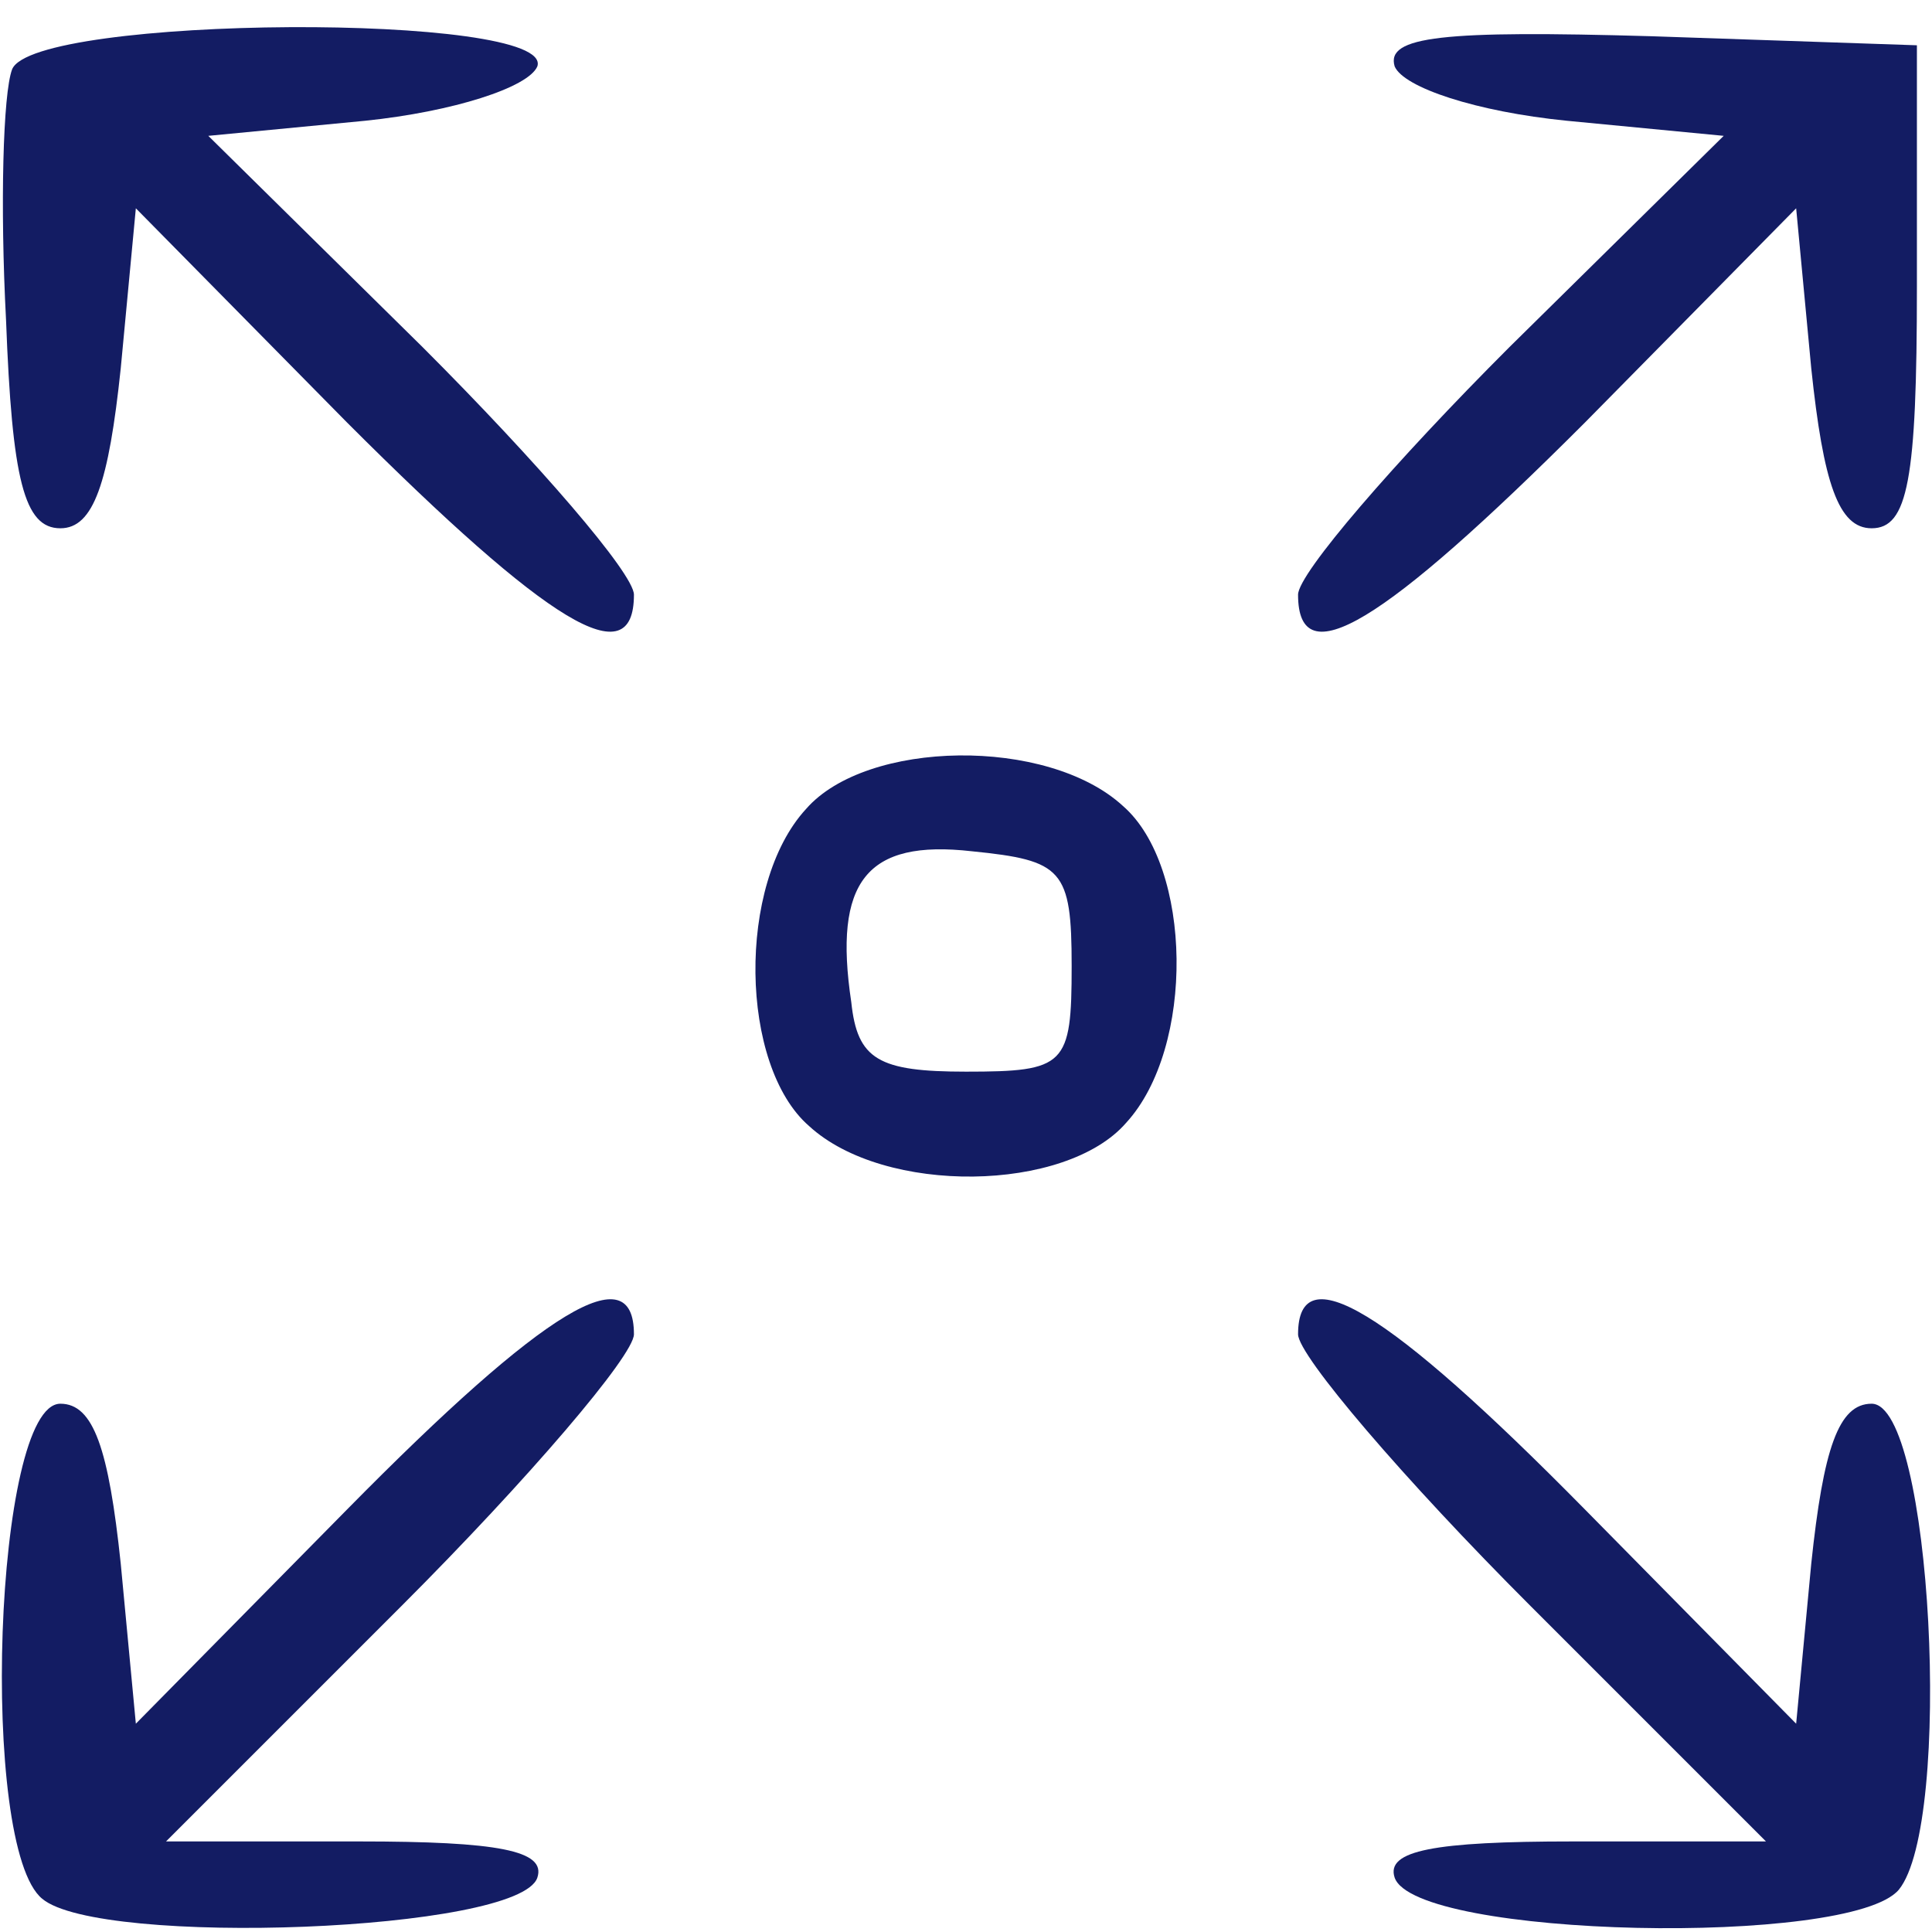
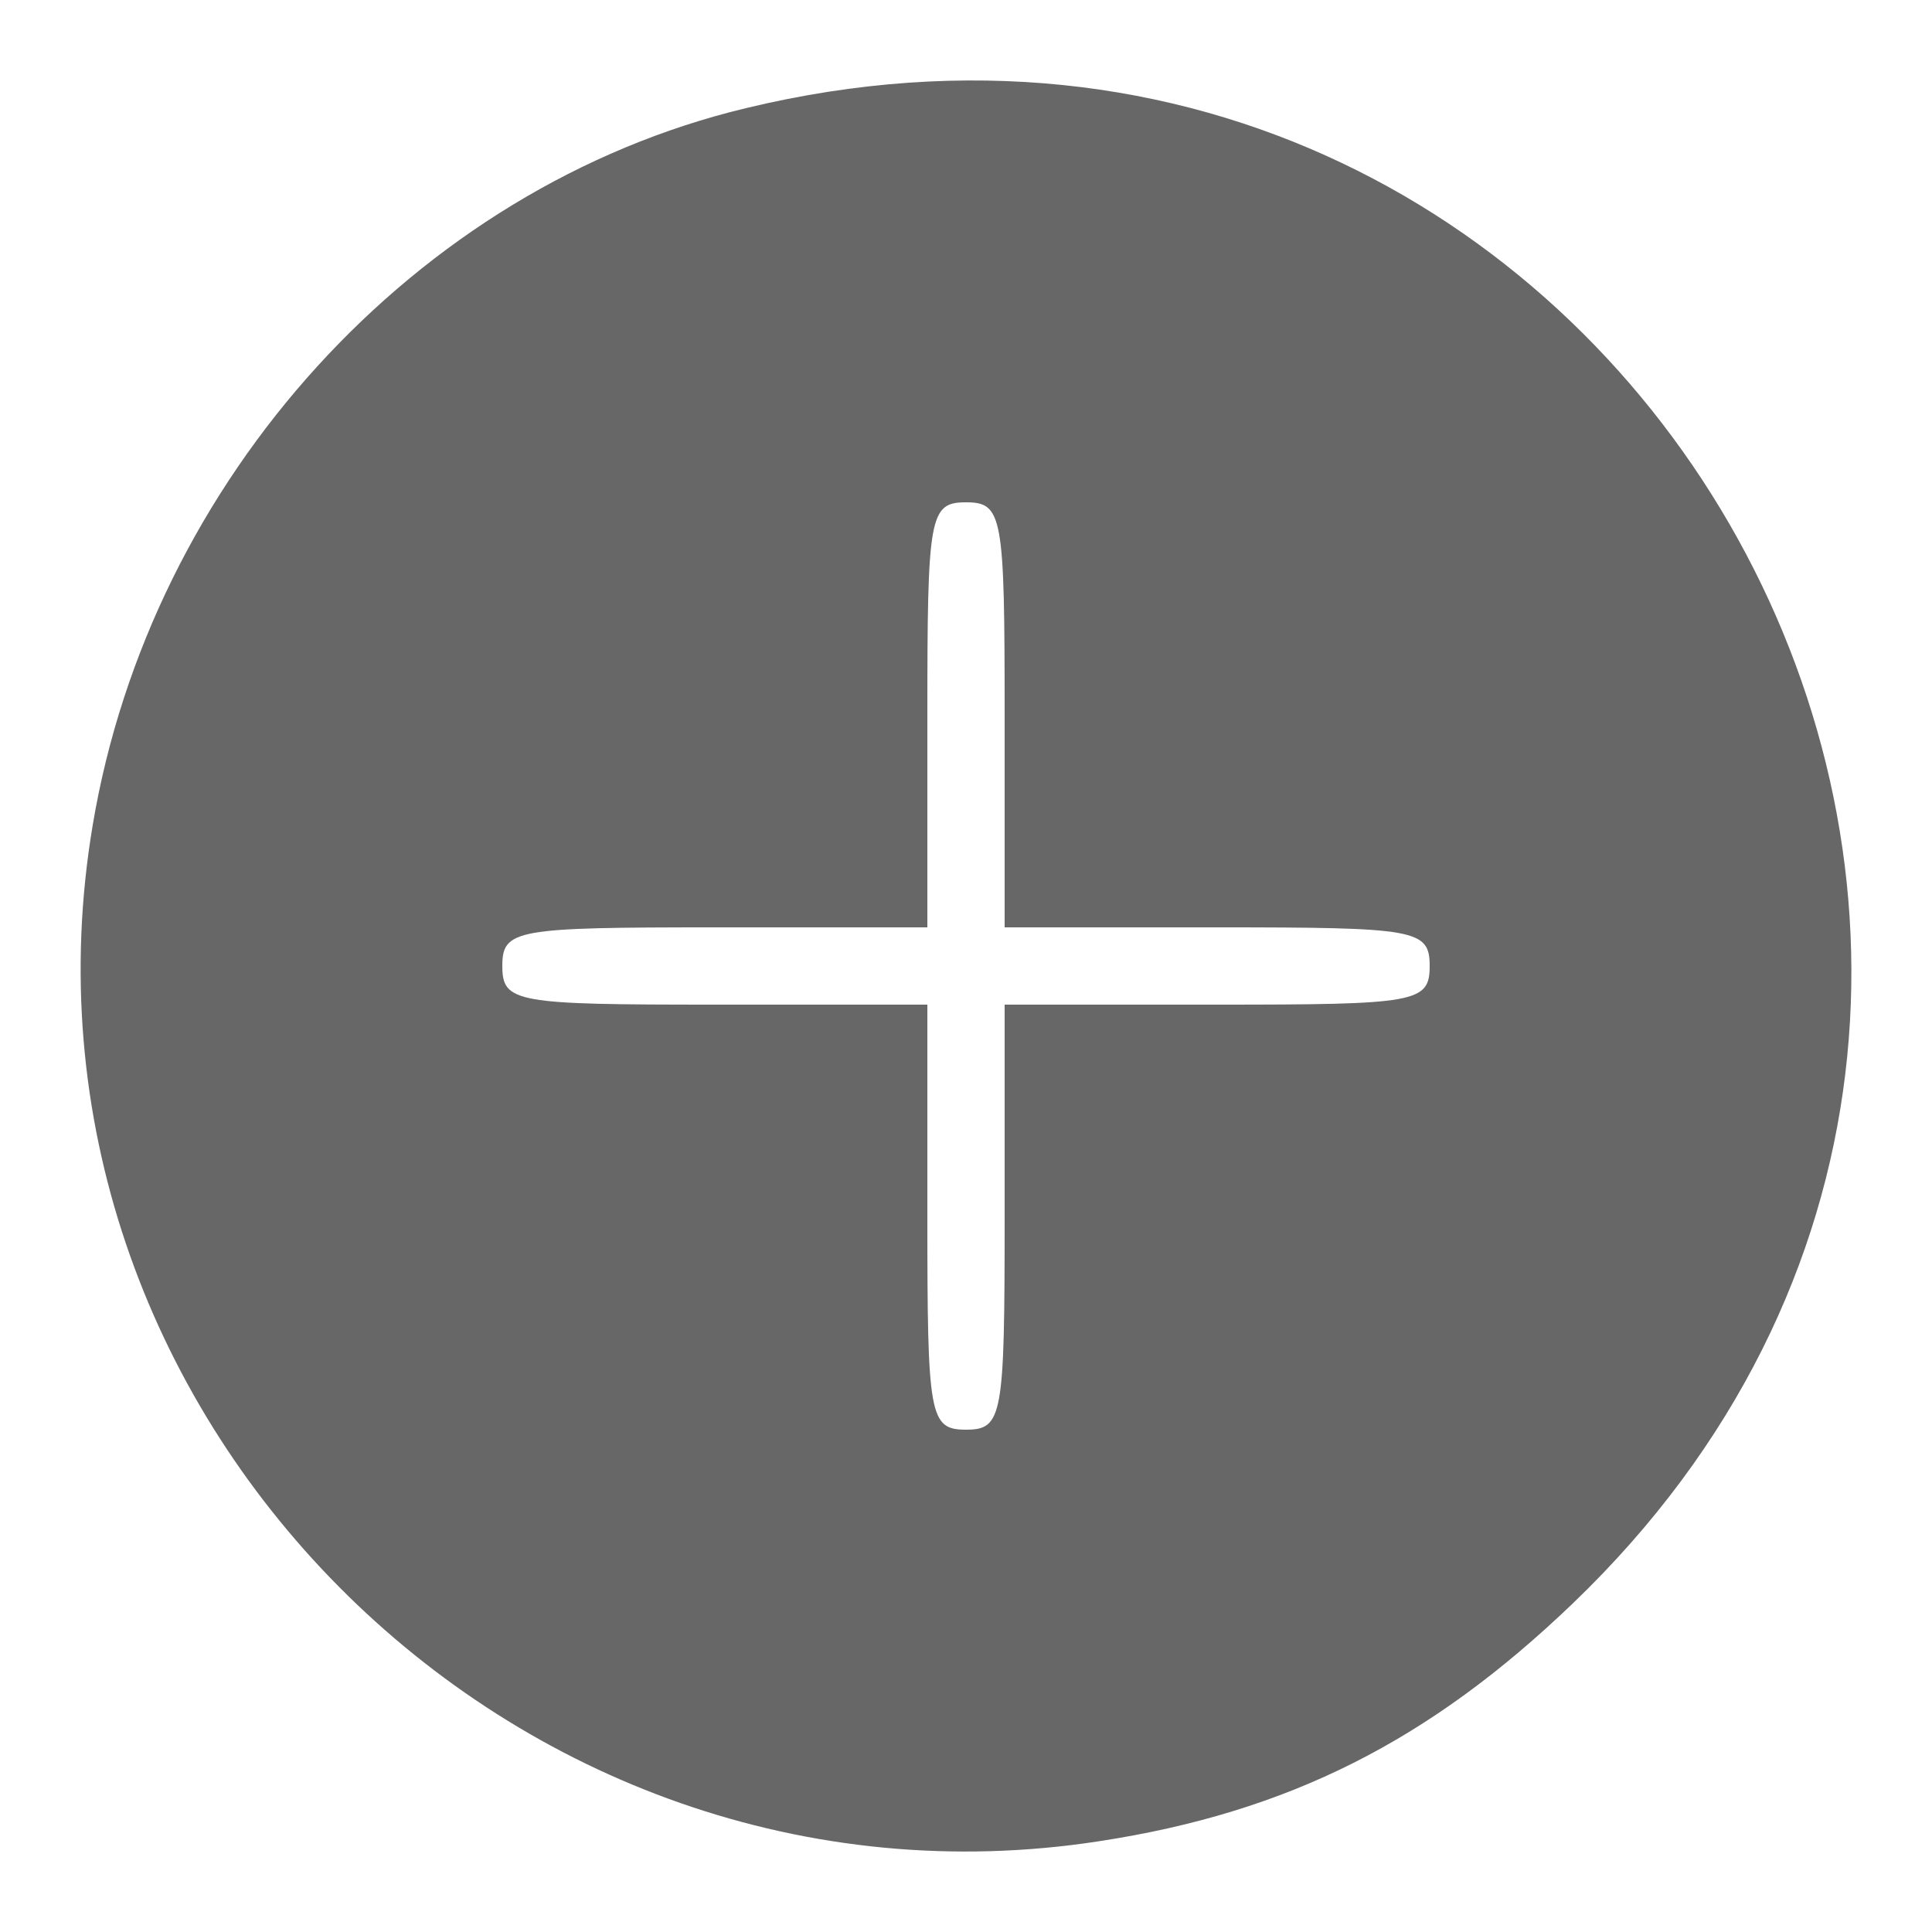
- <svg xmlns="http://www.w3.org/2000/svg" version="1.0" width="40px" height="40px" viewBox="0 0 64 64" preserveAspectRatio="xMidYMid meet">
-   <g transform="translate(0,64) scale(0.1,-0.1)" fill="#131C63" stroke="none">
-     <path d="M4 617 c-3 -8 -4 -45 -2 -83 2 -53 6 -69 18 -69 11 0 16 15 20 53 l5 53 70 -71 c67 -67 95 -84 95 -57 0 7 -32 44 -70 82 l-71 70 52 5 c29 3 54 11 57 18 6 18 -167 17 -174 -1z" />
-     <path d="M462 618 c3 -7 27 -15 57 -18 l52 -5 -71 -70 c-38 -38 -70 -75 -70 -82 0 -27 28 -10 95 57 l70 71 5 -53 c4 -38 9 -53 20 -53 12 0 15 16 15 80 l0 80 -88 3 c-69 2 -88 0 -85 -10z" />
-     <path d="M267 372 c-23 -25 -22 -85 1 -105 25 -23 85 -22 105 1 23 25 22 85 -1 105 -25 23 -85 22 -105 -1z m88 -52 c0 -33 -2 -35 -35 -35 -29 0 -36 4 -38 23 -6 40 5 54 40 50 30 -3 33 -6 33 -38z" />
-     <path d="M115 140 l-70 -71 -5 53 c-4 38 -9 53 -20 53 -22 0 -27 -147 -6 -164 19 -16 158 -11 164 7 3 9 -13 12 -59 12 l-64 0 78 78 c42 42 77 83 77 90 0 26 -29 9 -95 -58z" />
-     <path d="M430 198 c0 -7 35 -48 77 -90 l78 -78 -64 0 c-46 0 -62 -3 -59 -12 7 -20 151 -23 167 -4 18 22 11 161 -9 161 -11 0 -16 -15 -20 -53 l-5 -53 -70 71 c-66 67 -95 84 -95 58z" />
+ <svg xmlns="http://www.w3.org/2000/svg" version="1.0" width="100pt" height="100pt" viewBox="0 0 100 100" preserveAspectRatio="xMidYMid meet">
+   <g transform="translate(0,100) scale(0.1,-0.1)" fill="#676767" stroke="none">
+     <path d="M386 944 c-171 -41 -308 -192 -338 -371 -51 -303 217 -573 521 -526 98 15 171 52 245 123 340 326 31 885 -428 774z m134 -314 l0 -110 110 0 c103 0 110 -1 110 -20 0 -19 -7 -20 -110 -20 l-110 0 0 -110 c0 -103 -1 -110 -20 -110 -19 0 -20 7 -20 110 l0 110 -110 0 c-103 0 -110 1 -110 20 0 19 7 20 110 20 l110 0 0 110 c0 103 1 110 20 110 19 0 20 -7 20 -110z" />
  </g>
</svg>
